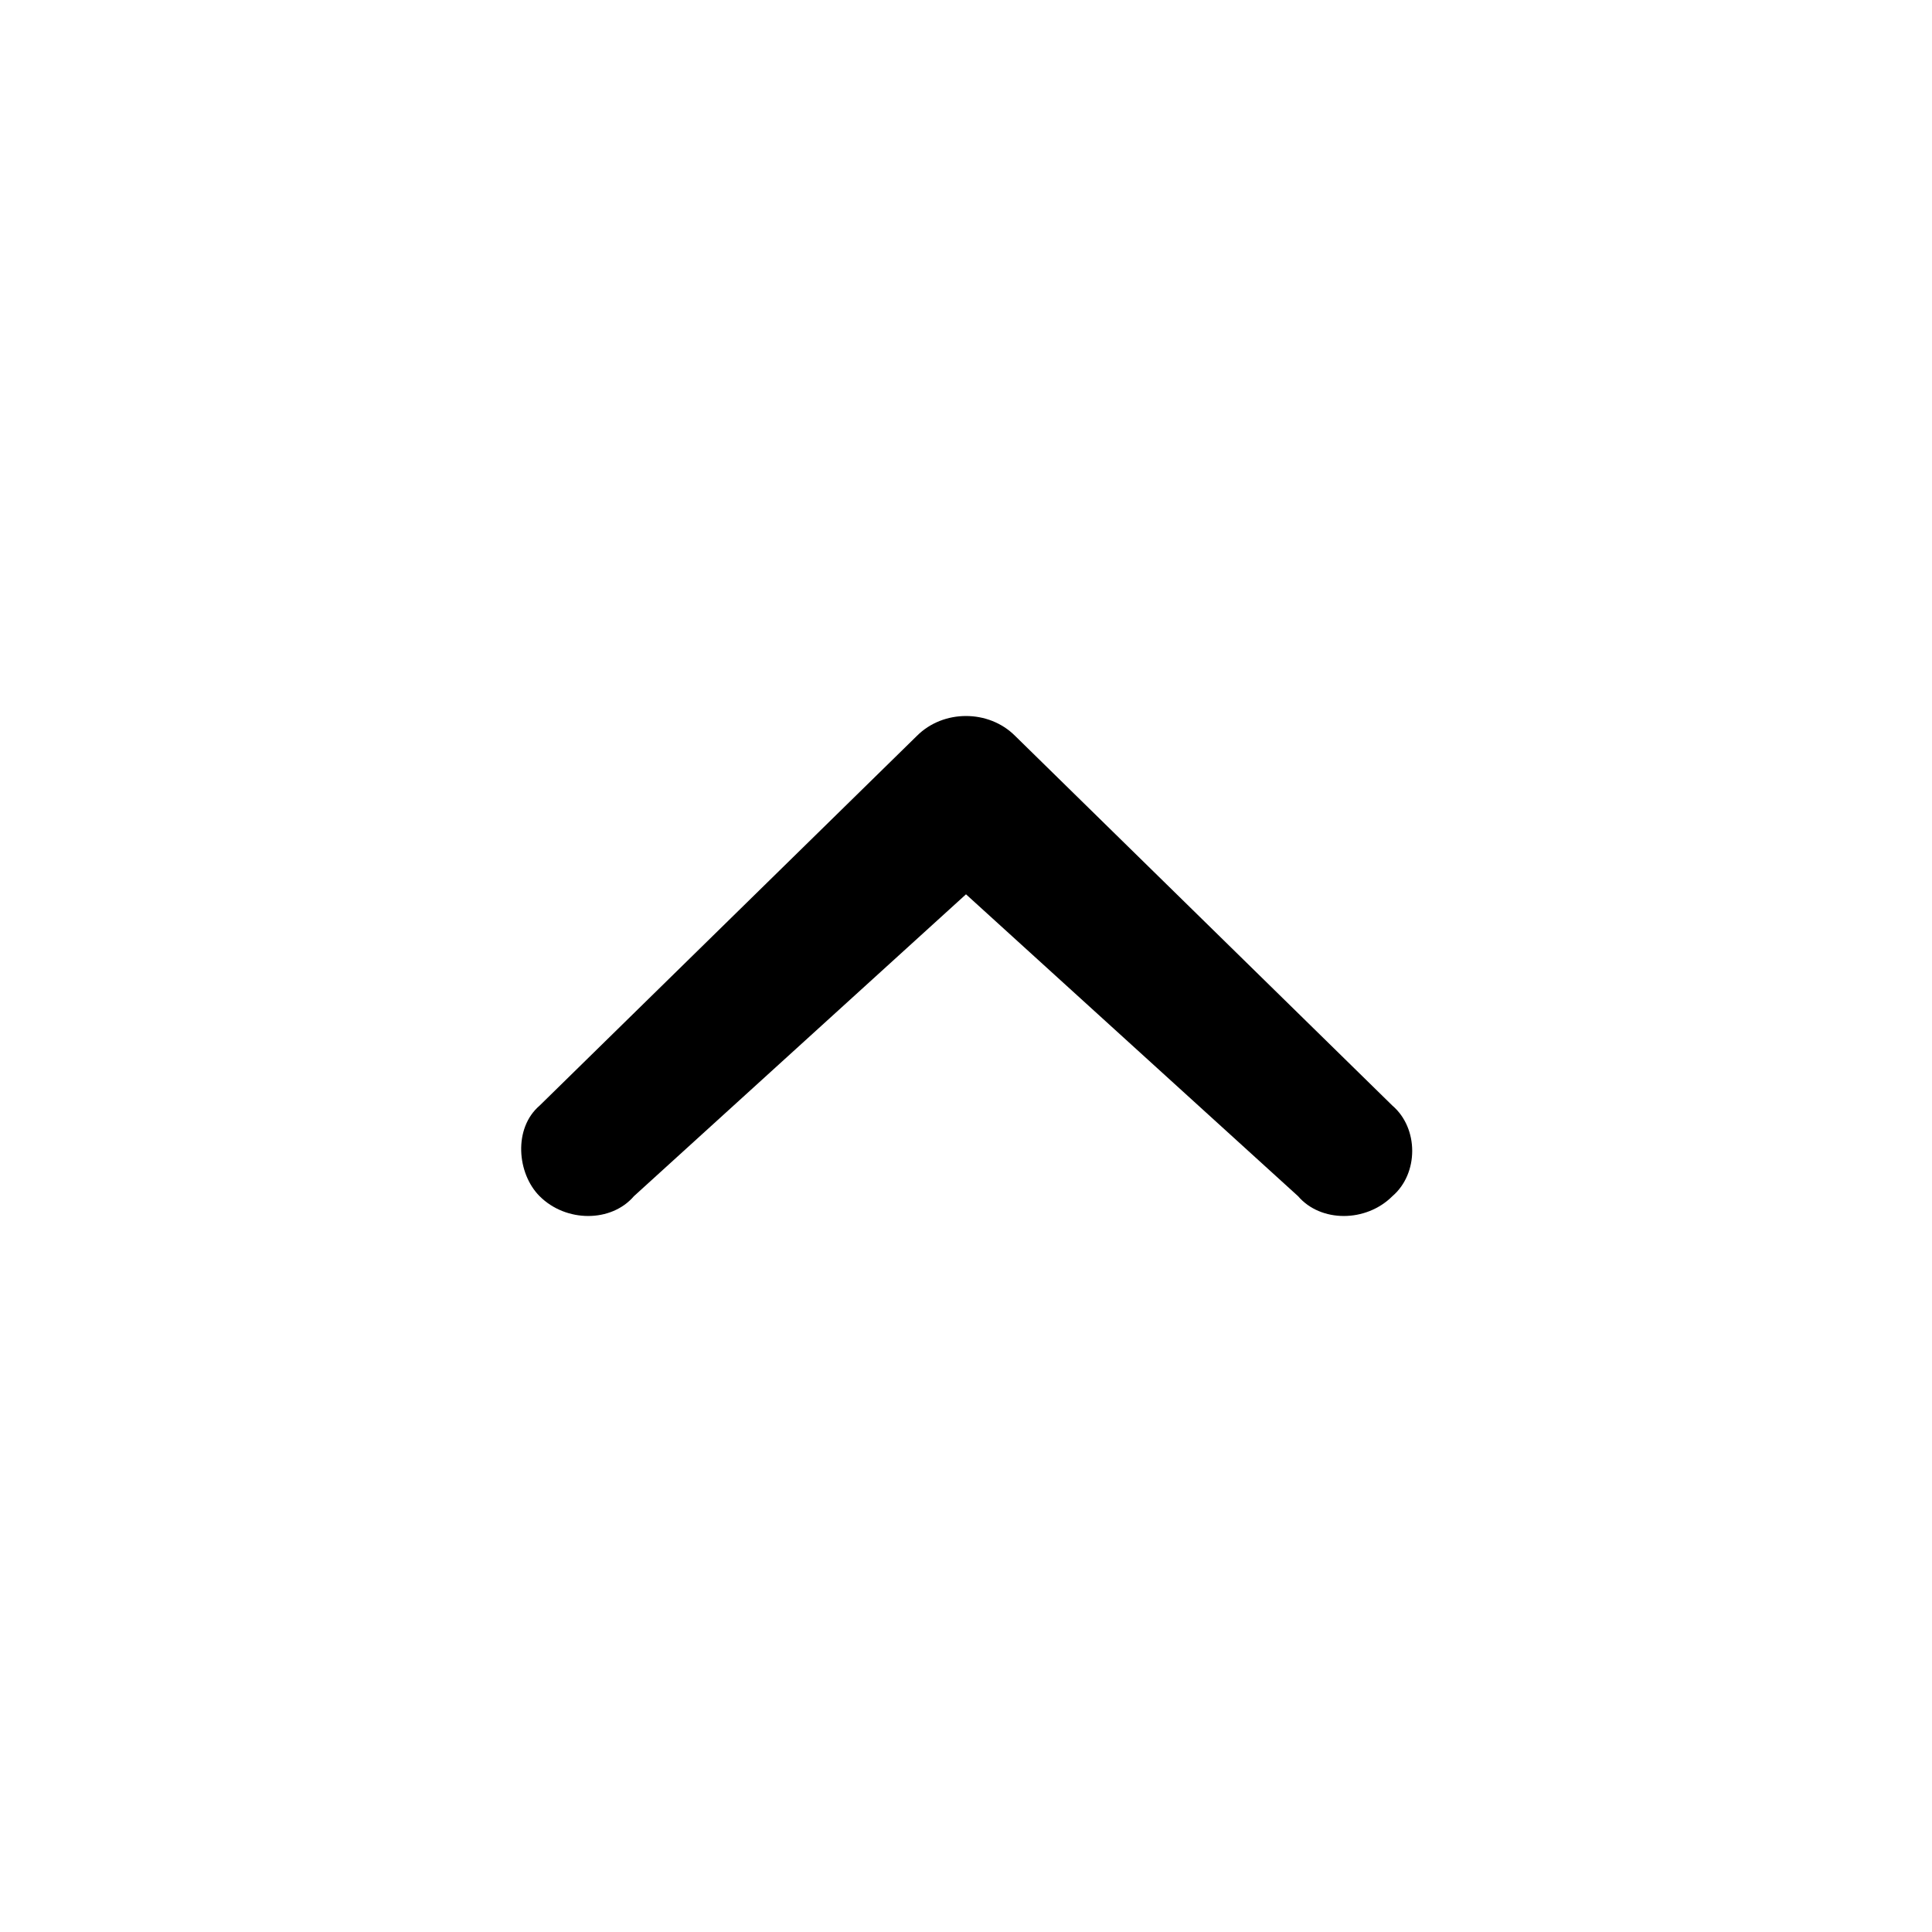
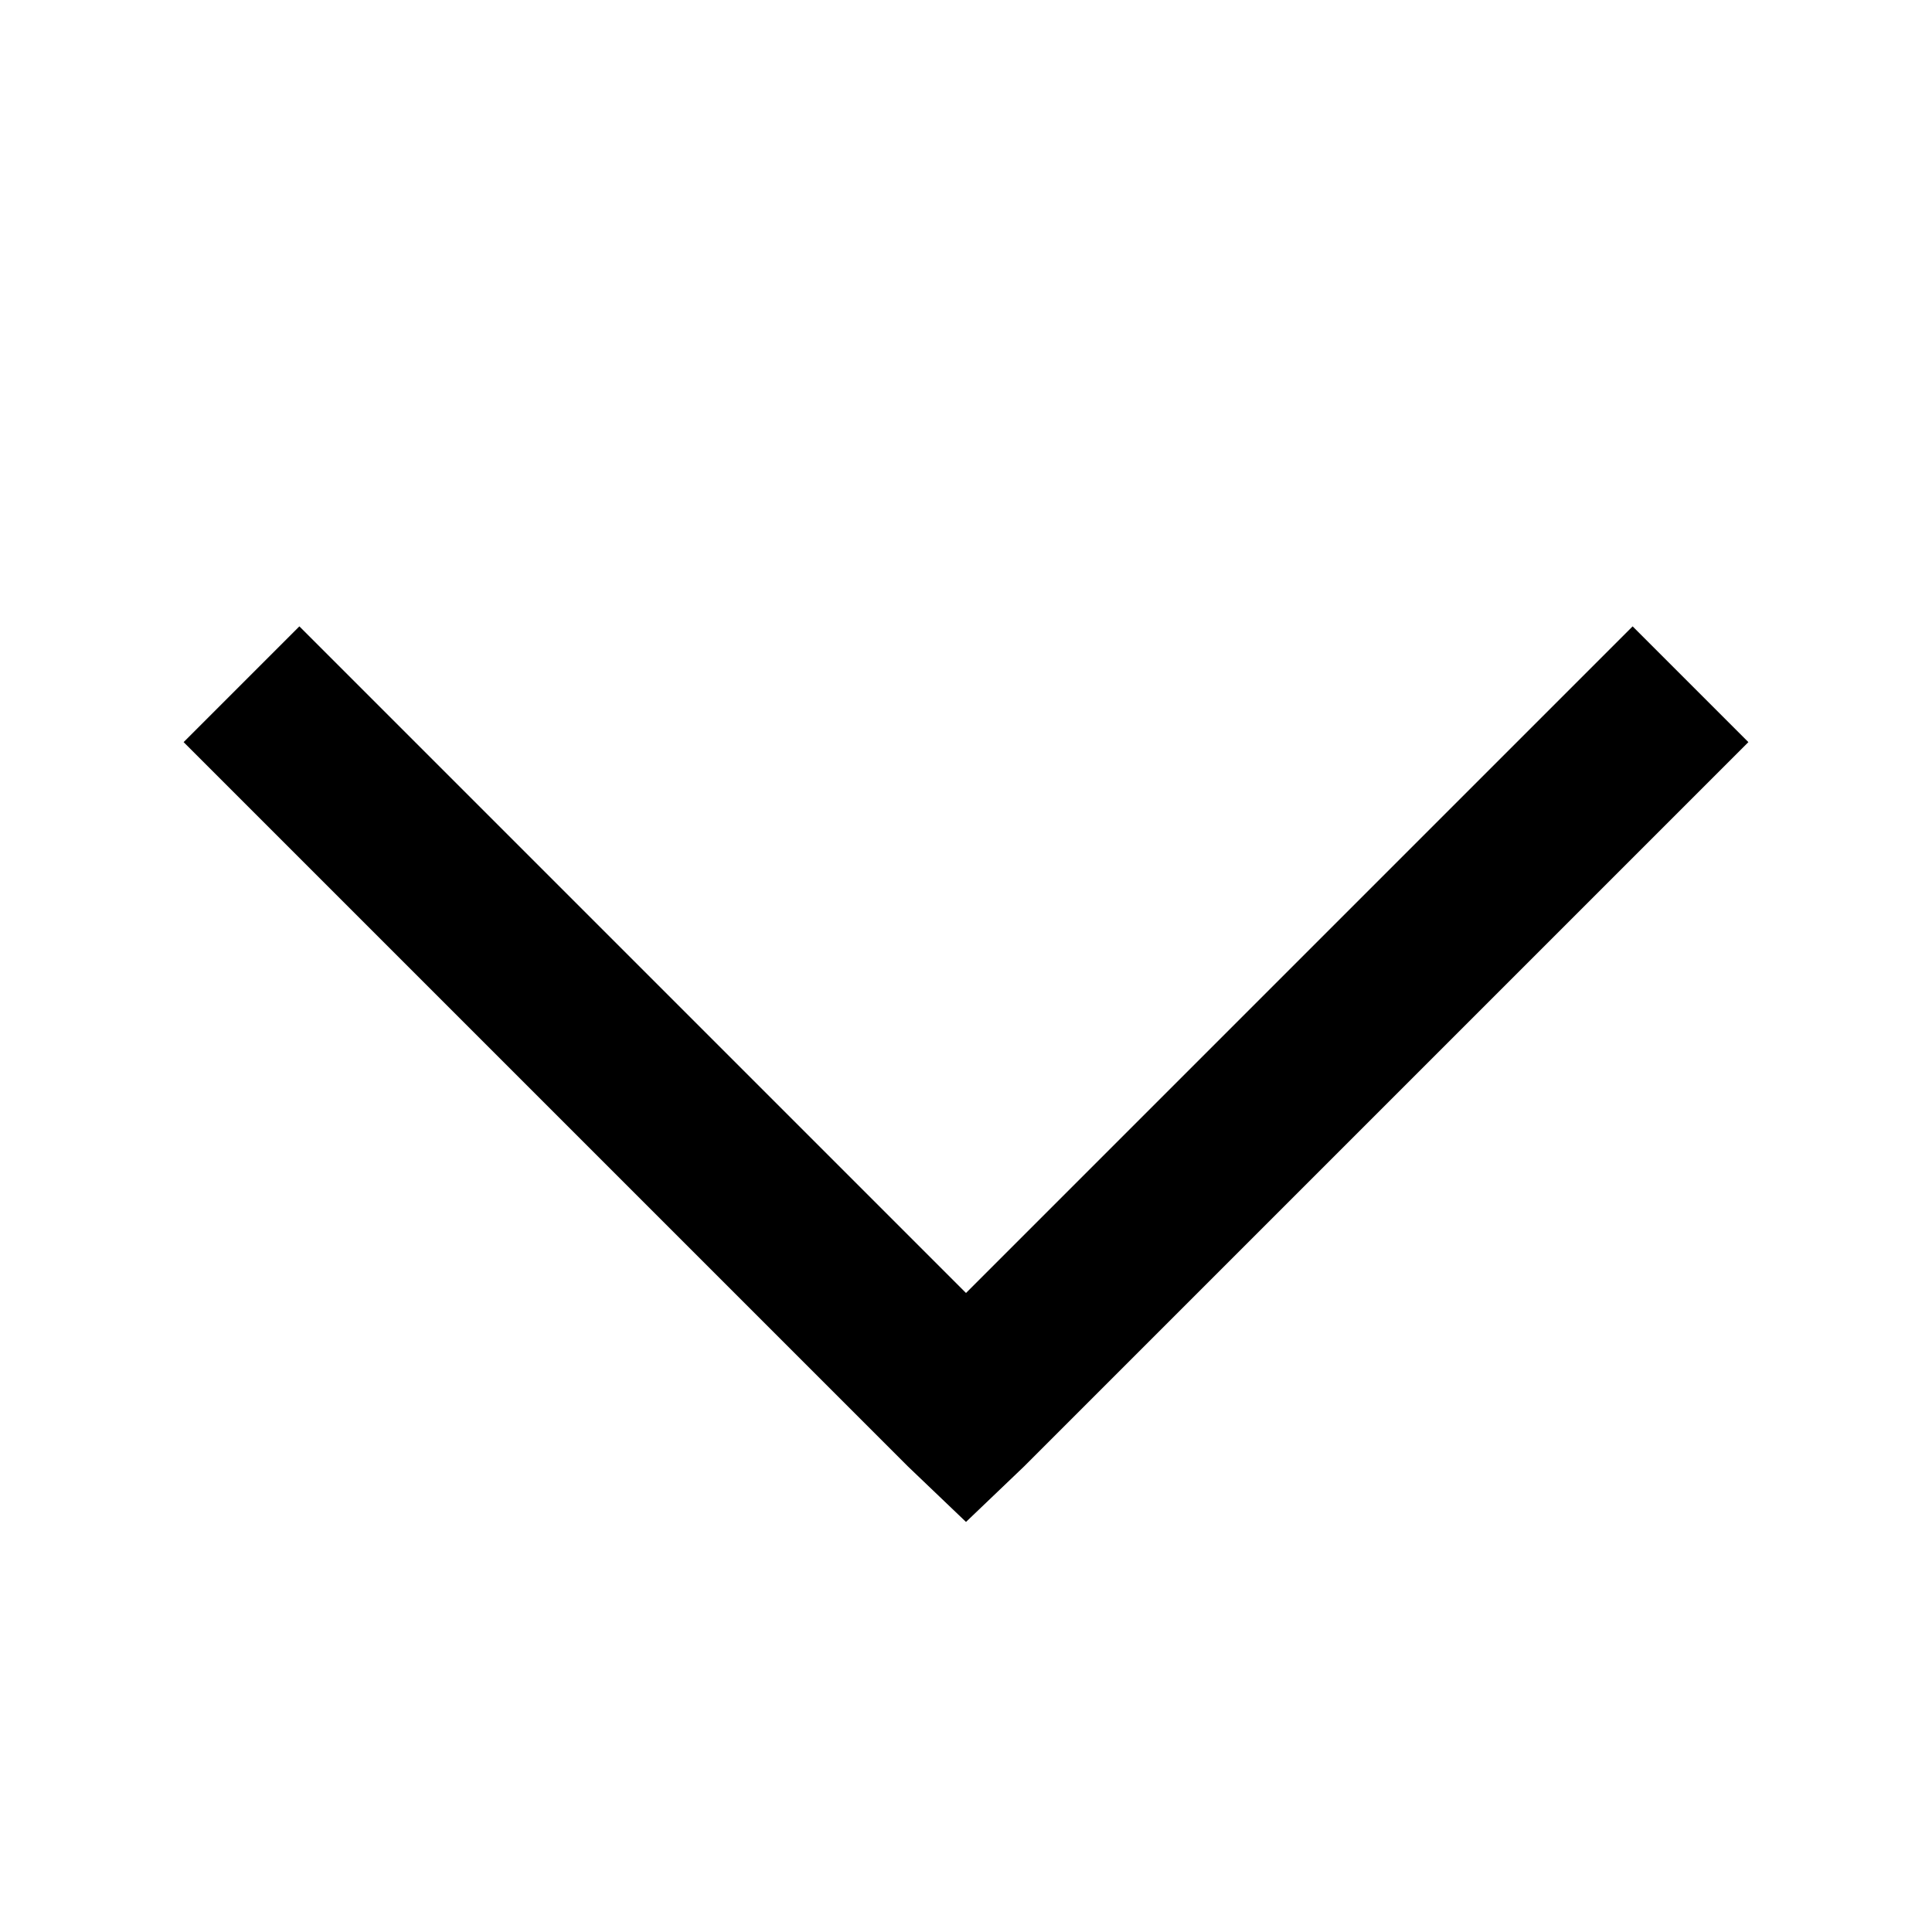
- <svg fill="#000000" height="512" width="512" id="icon-arrow-up" viewBox="0 0 512 512">
-   <path d="m168 317c-6 7-18 7-25 0-6-6-7-18 0-24l100-98c7-7 19-7 26 0l100 98c7 6 7 18 0 24-7 7-19 7-25 0l-88-80z" />
+ <svg xmlns="http://www.w3.org/2000/svg" version="1" viewBox="0 0 24 24" enable-background="new 0 0 24 24" width="24" height="24">
+   <path style="text-indent:0;text-align:start;line-height:normal;text-transform:none;block-progression:tb;-inkscape-font-specification:Bitstream Vera Sans" d="M 3.719 7.781 L 2.281 9.219 L 11.281 18.219 L 12 18.906 L 12.719 18.219 L 21.719 9.219 L 20.281 7.781 L 12 16.062 L 3.719 7.781 z" color="#000" overflow="visible" enable-background="accumulate" font-family="Bitstream Vera Sans" />
</svg>
